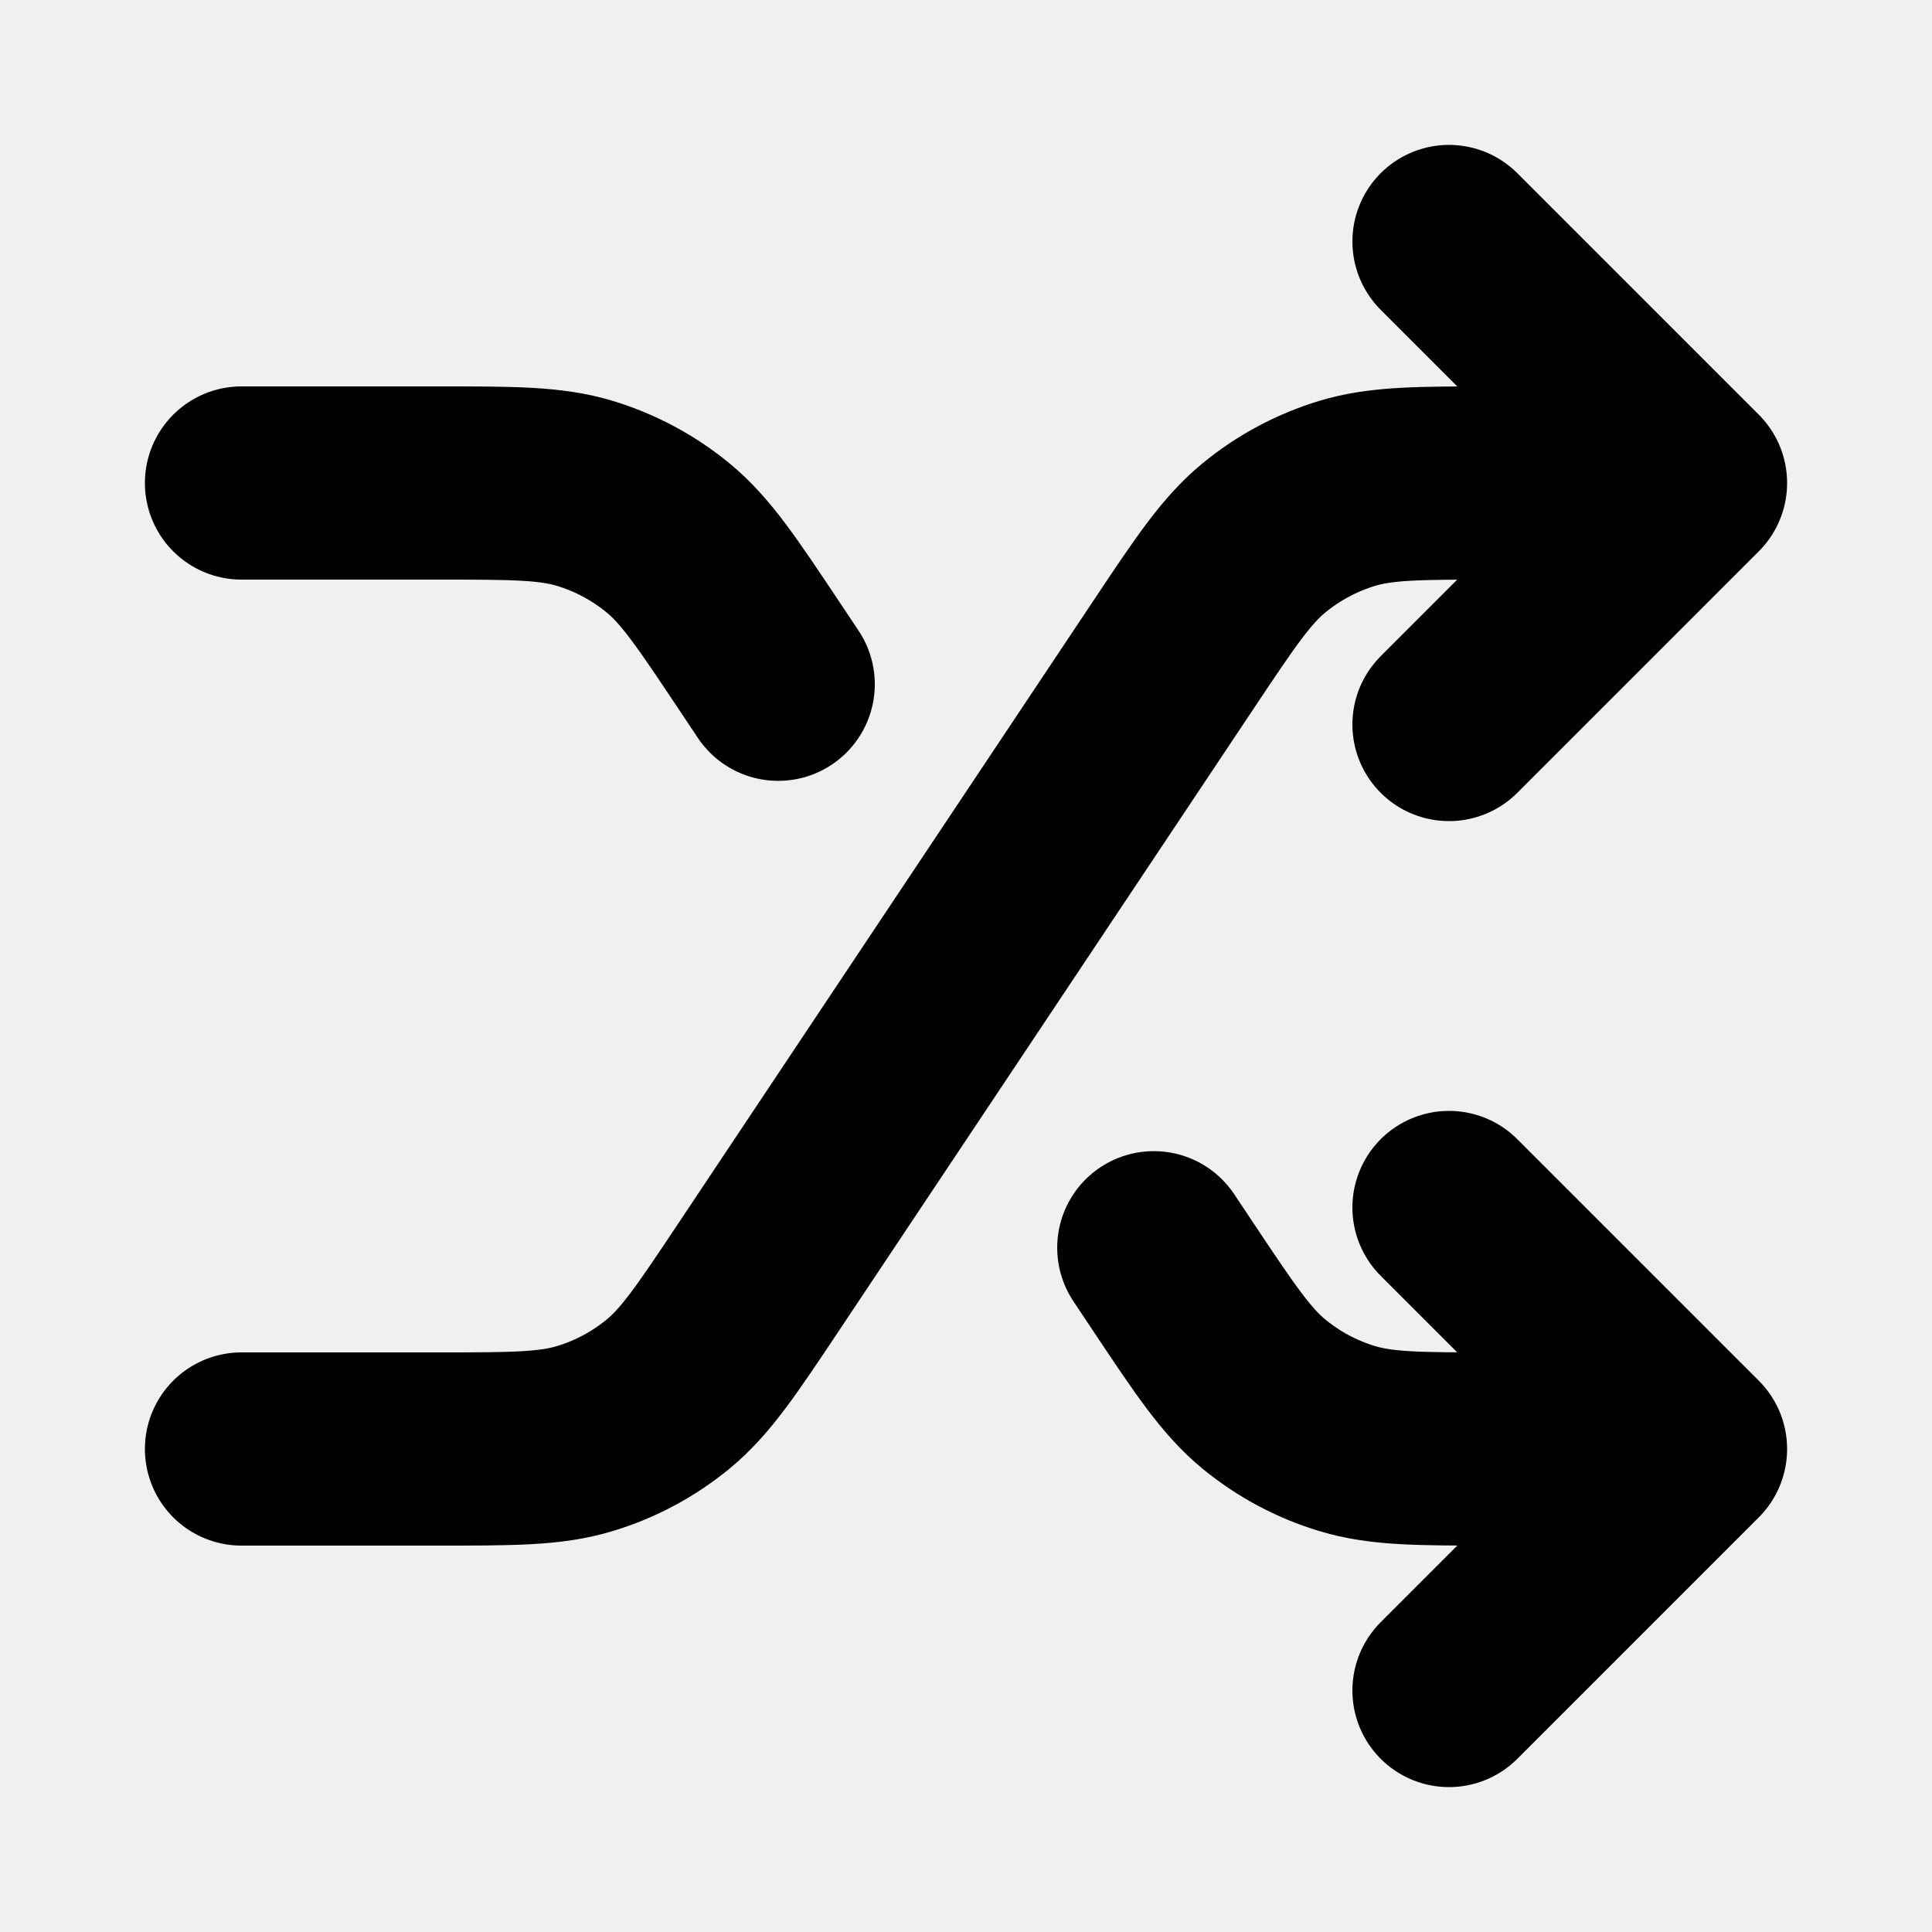
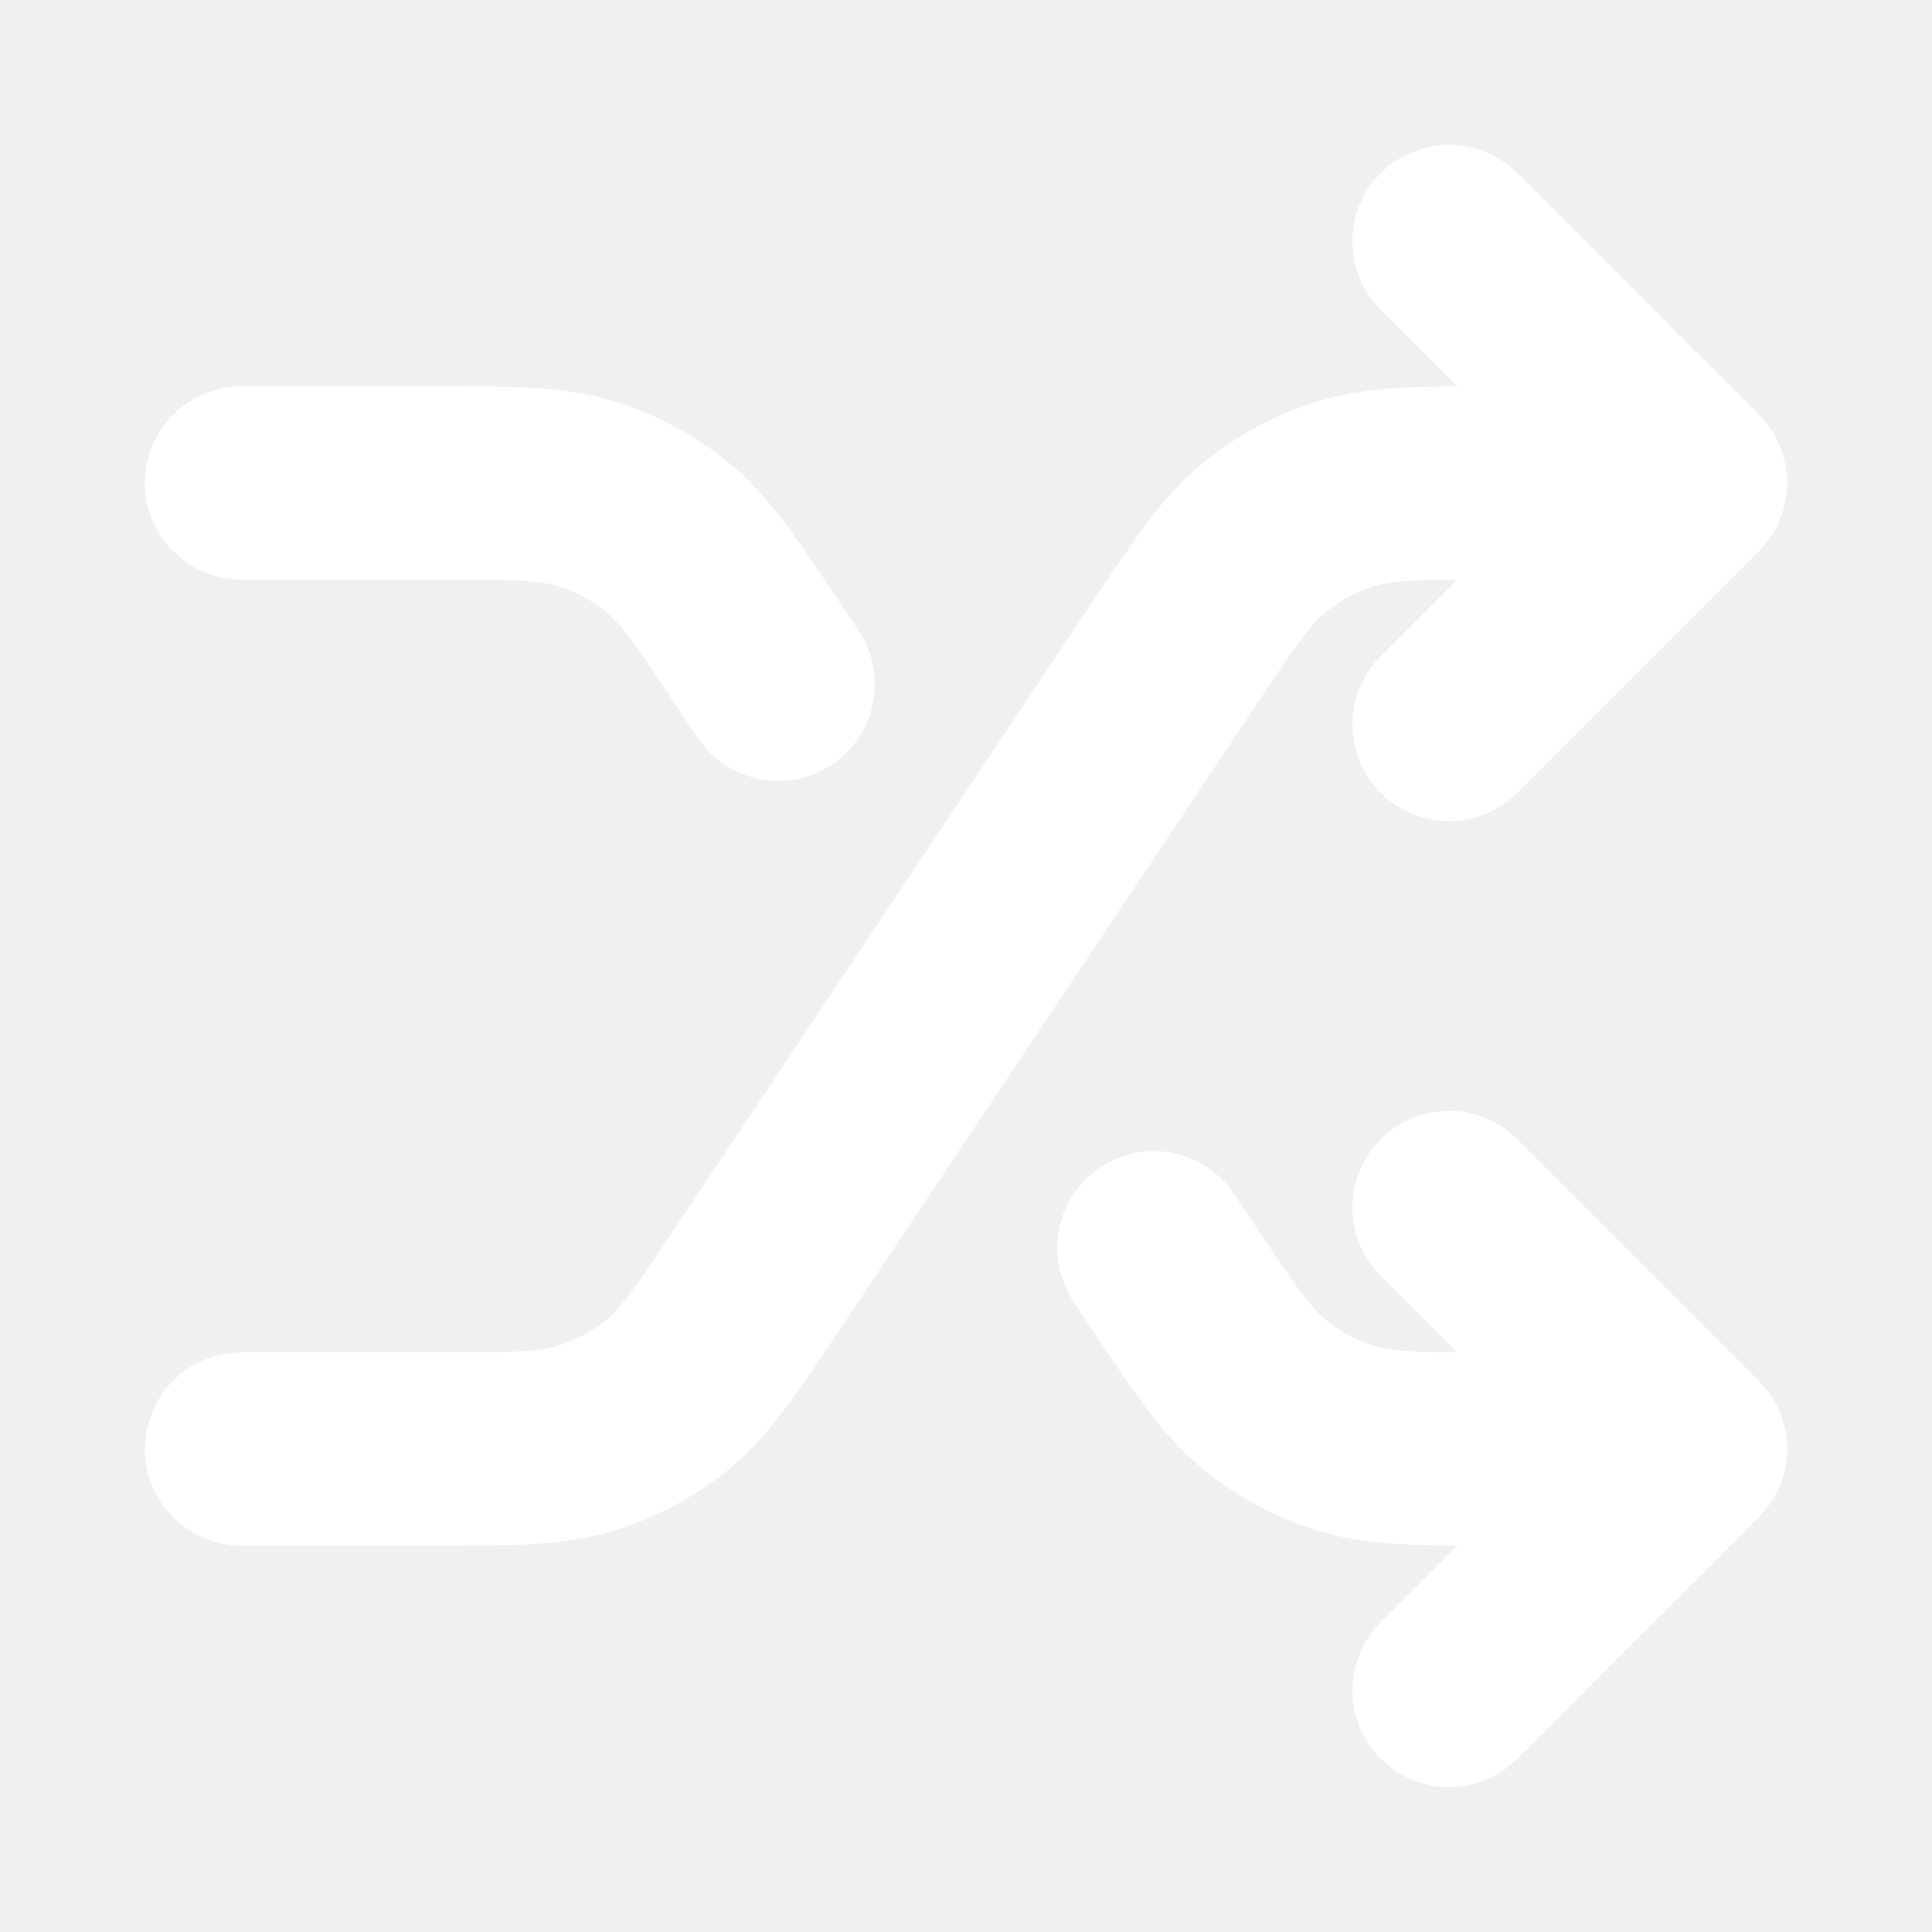
<svg xmlns="http://www.w3.org/2000/svg" width="800px" height="800px" viewBox="0 0 24 24" fill="none" stroke="#ffffff">
  <g id="SVGRepo_bgCarrier" stroke-width="0" />
  <g id="SVGRepo_tracerCarrier" stroke-linecap="round" stroke-linejoin="round" />
  <g id="SVGRepo_iconCarrier">
-     <path d="M18 15L21 18M21 18L18 21M21 18H18.569C17.63 18 17.16 18 16.734 17.87C16.356 17.756 16.005 17.568 15.701 17.318C15.357 17.035 15.096 16.644 14.575 15.863L14.333 15.5M18 3L21 6M21 6L18 9M21 6H18.569C17.63 6 17.16 6 16.734 6.129C16.356 6.244 16.005 6.432 15.701 6.682C15.357 6.965 15.096 7.356 14.575 8.137L9.425 15.863C8.904 16.644 8.643 17.035 8.299 17.318C7.995 17.568 7.644 17.756 7.266 17.87C6.84 18 6.37 18 5.431 18H3M3 6H5.431C6.37 6 6.84 6 7.266 6.129C7.644 6.244 7.995 6.432 8.299 6.682C8.643 6.965 8.904 7.356 9.425 8.137L9.667 8.5" stroke="#000000" stroke-width="2.4" stroke-linecap="round" stroke-linejoin="round" />
+     <path d="M18 15L21 18M21 18L18 21M21 18H18.569C17.63 18 17.16 18 16.734 17.87C16.356 17.756 16.005 17.568 15.701 17.318C15.357 17.035 15.096 16.644 14.575 15.863L14.333 15.5M18 3L21 6M21 6L18 9M21 6H18.569C17.63 6 17.16 6 16.734 6.129C16.356 6.244 16.005 6.432 15.701 6.682C15.357 6.965 15.096 7.356 14.575 8.137L9.425 15.863C8.904 16.644 8.643 17.035 8.299 17.318C7.995 17.568 7.644 17.756 7.266 17.87C6.84 18 6.37 18 5.431 18H3M3 6H5.431C6.37 6 6.84 6 7.266 6.129C7.644 6.244 7.995 6.432 8.299 6.682C8.643 6.965 8.904 7.356 9.425 8.137L9.667 8.5" stroke="#ffffff" stroke-width="2.4" stroke-linecap="round" stroke-linejoin="round" />
  </g>
</svg>
